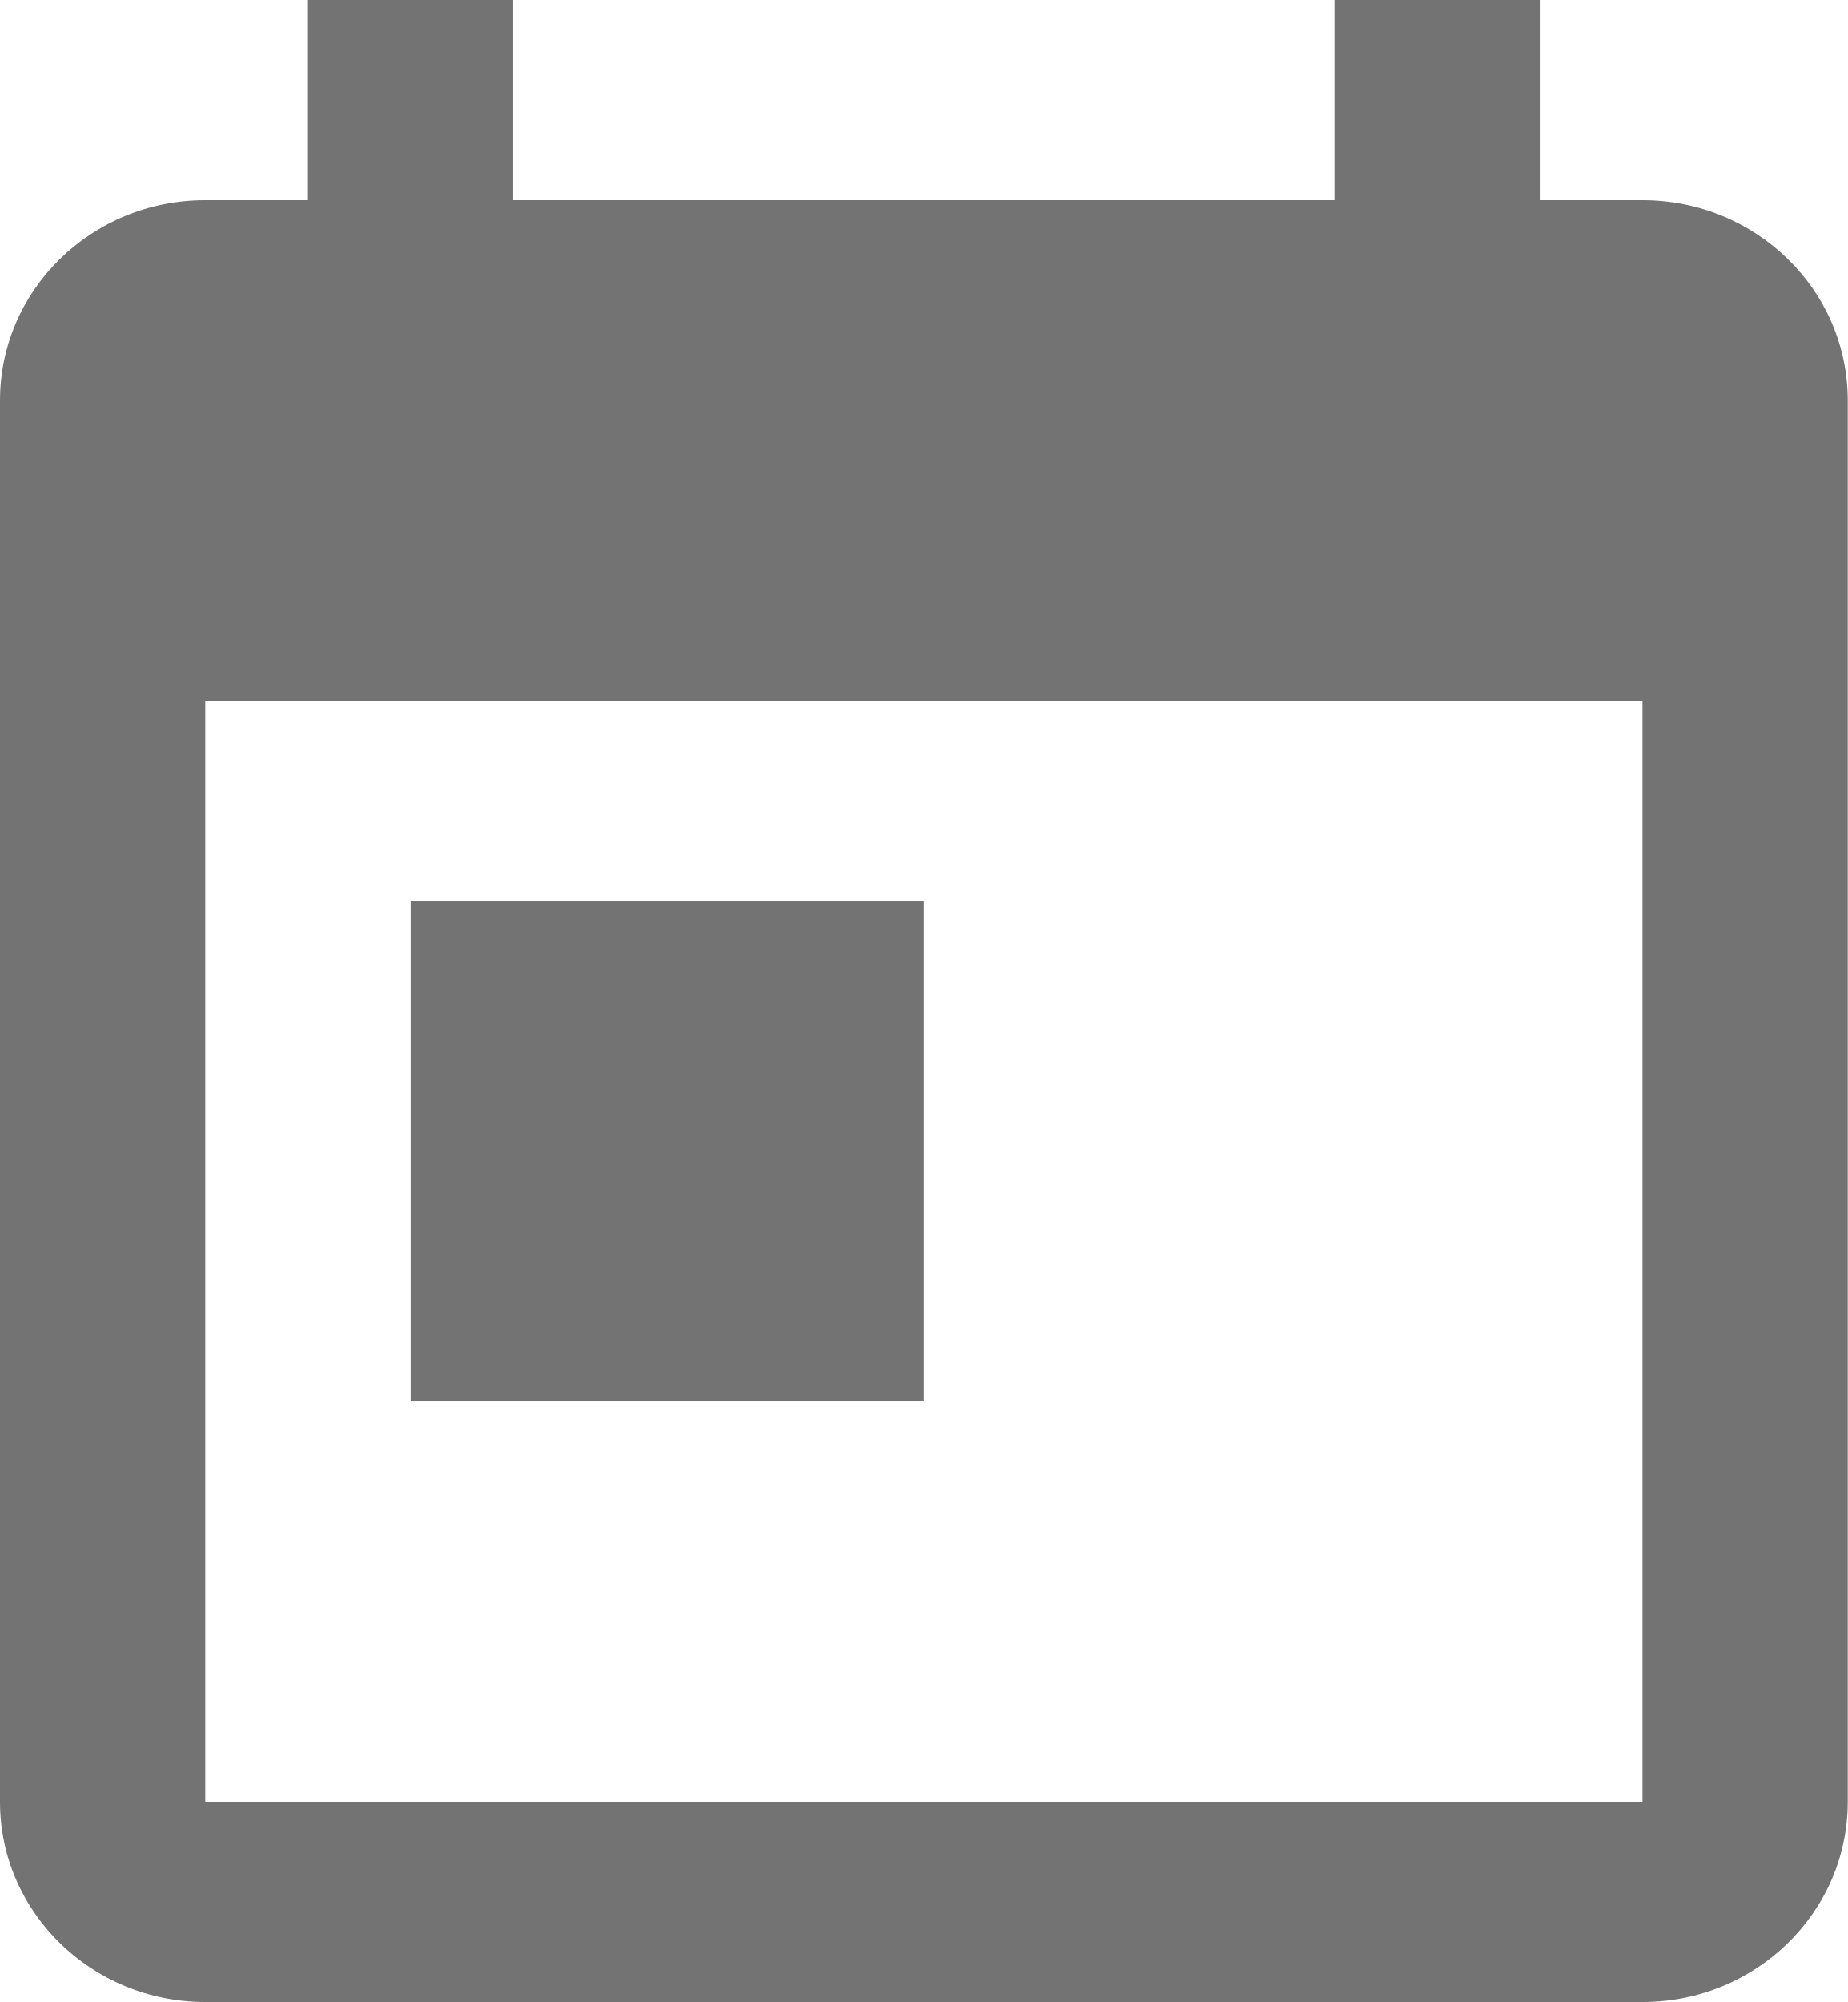
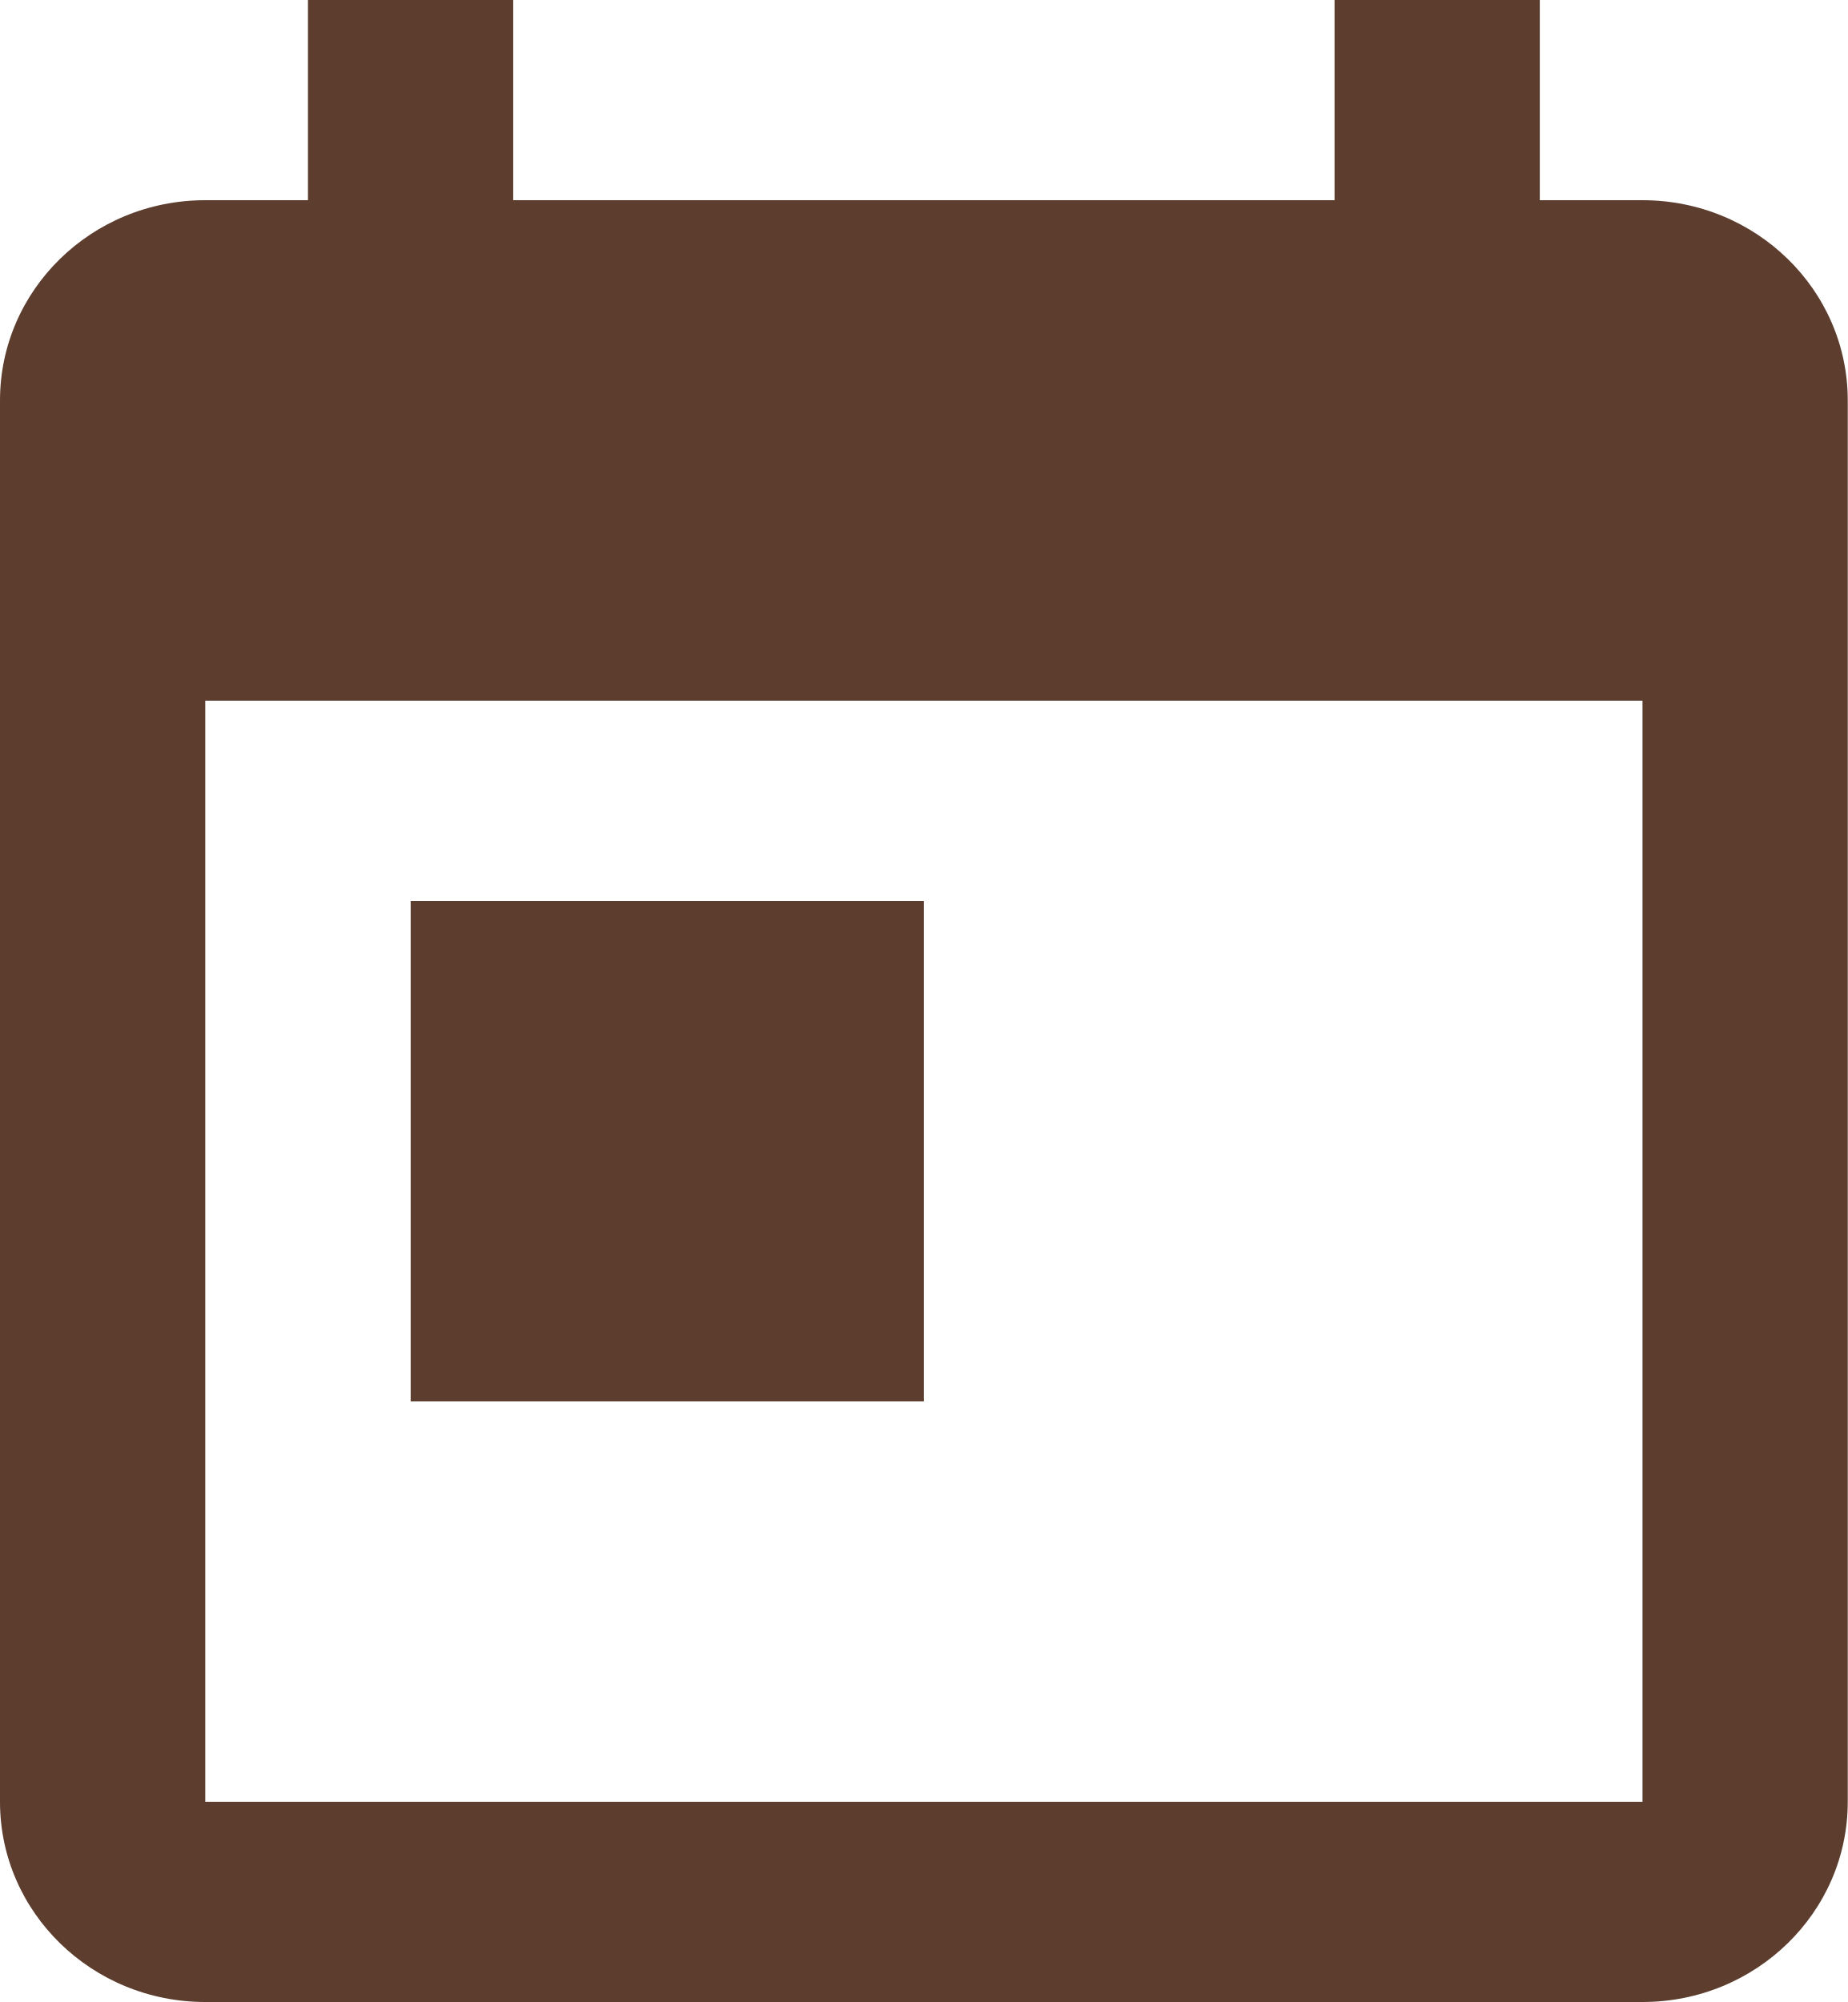
<svg xmlns="http://www.w3.org/2000/svg" width="12px" height="13px" viewBox="0 0 12 13" version="1.1">
  <defs />
  <g id="Site" stroke="none" stroke-width="1" fill="none" fill-rule="evenodd">
    <g id="Artboard-2" transform="translate(-197, -398)" fill="#737373">
      <g id="Contact" transform="translate(179, 226)">
        <g id="Birthday" transform="translate(0, 157)">
-           <path d="M20.667,20.85 L24,20.85 L24,24.1 L20.667,24.1 L20.667,20.85 Z M28.667,26.7 L19.333,26.7 L19.333,19.55 L28.667,19.55 L28.667,26.7 Z M28.667,16.3 L28,16.3 L28,15 L26.667,15 L26.667,16.3 L21.333,16.3 L21.333,15 L20,15 L20,16.3 L19.333,16.3 C18.593,16.3 18,16.885 18,17.6 L18,26.7 C18,27.418 18.597,28 19.333,28 L28.667,28 C29.403,28 30,27.418 30,26.7 L30,17.6 C30,16.882 29.403,16.3 28.667,16.3 L28.667,16.3 Z" id="Shape" />
+           <path fill="#5C3D2E" d="M20.667,20.85 L24,20.85 L24,24.1 L20.667,24.1 L20.667,20.85 Z M28.667,26.7 L19.333,26.7 L19.333,19.55 L28.667,19.55 L28.667,26.7 Z M28.667,16.3 L28,16.3 L28,15 L26.667,15 L26.667,16.3 L21.333,16.3 L21.333,15 L20,15 L20,16.3 L19.333,16.3 C18.593,16.3 18,16.885 18,17.6 L18,26.7 C18,27.418 18.597,28 19.333,28 L28.667,28 C29.403,28 30,27.418 30,26.7 L30,17.6 C30,16.882 29.403,16.3 28.667,16.3 L28.667,16.3 Z" id="Shape" />
        </g>
      </g>
    </g>
  </g>
</svg>
